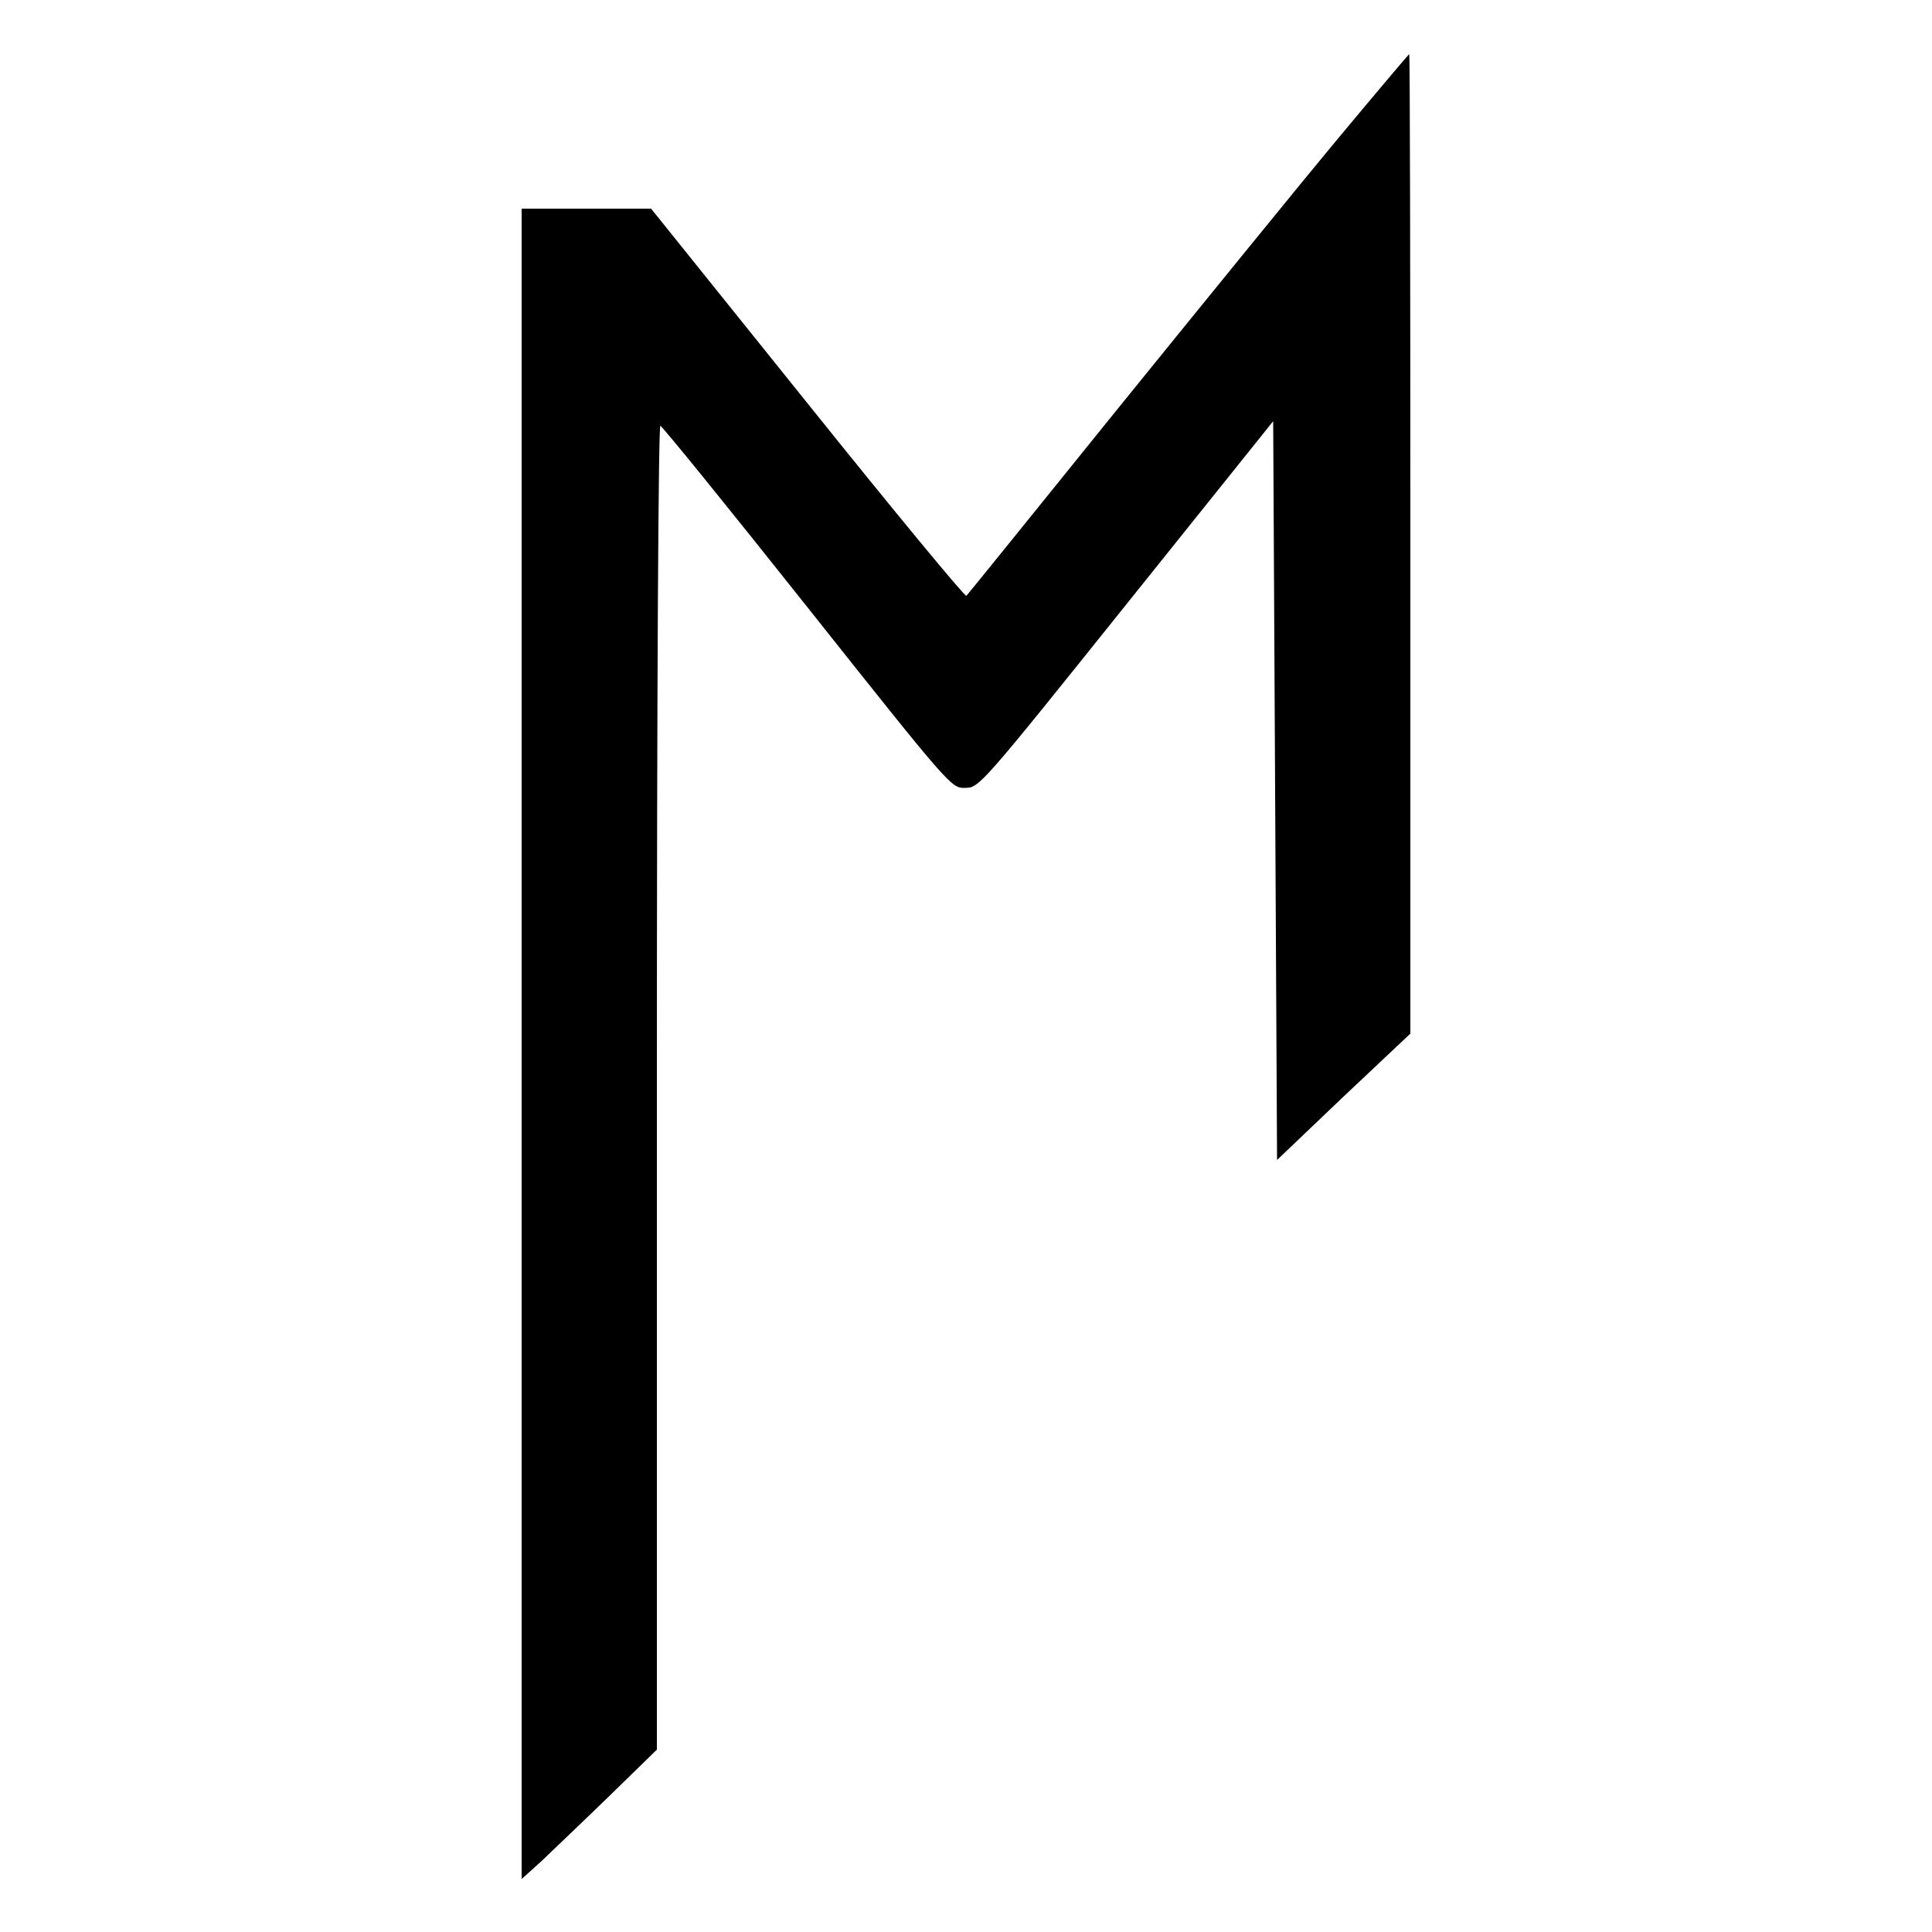
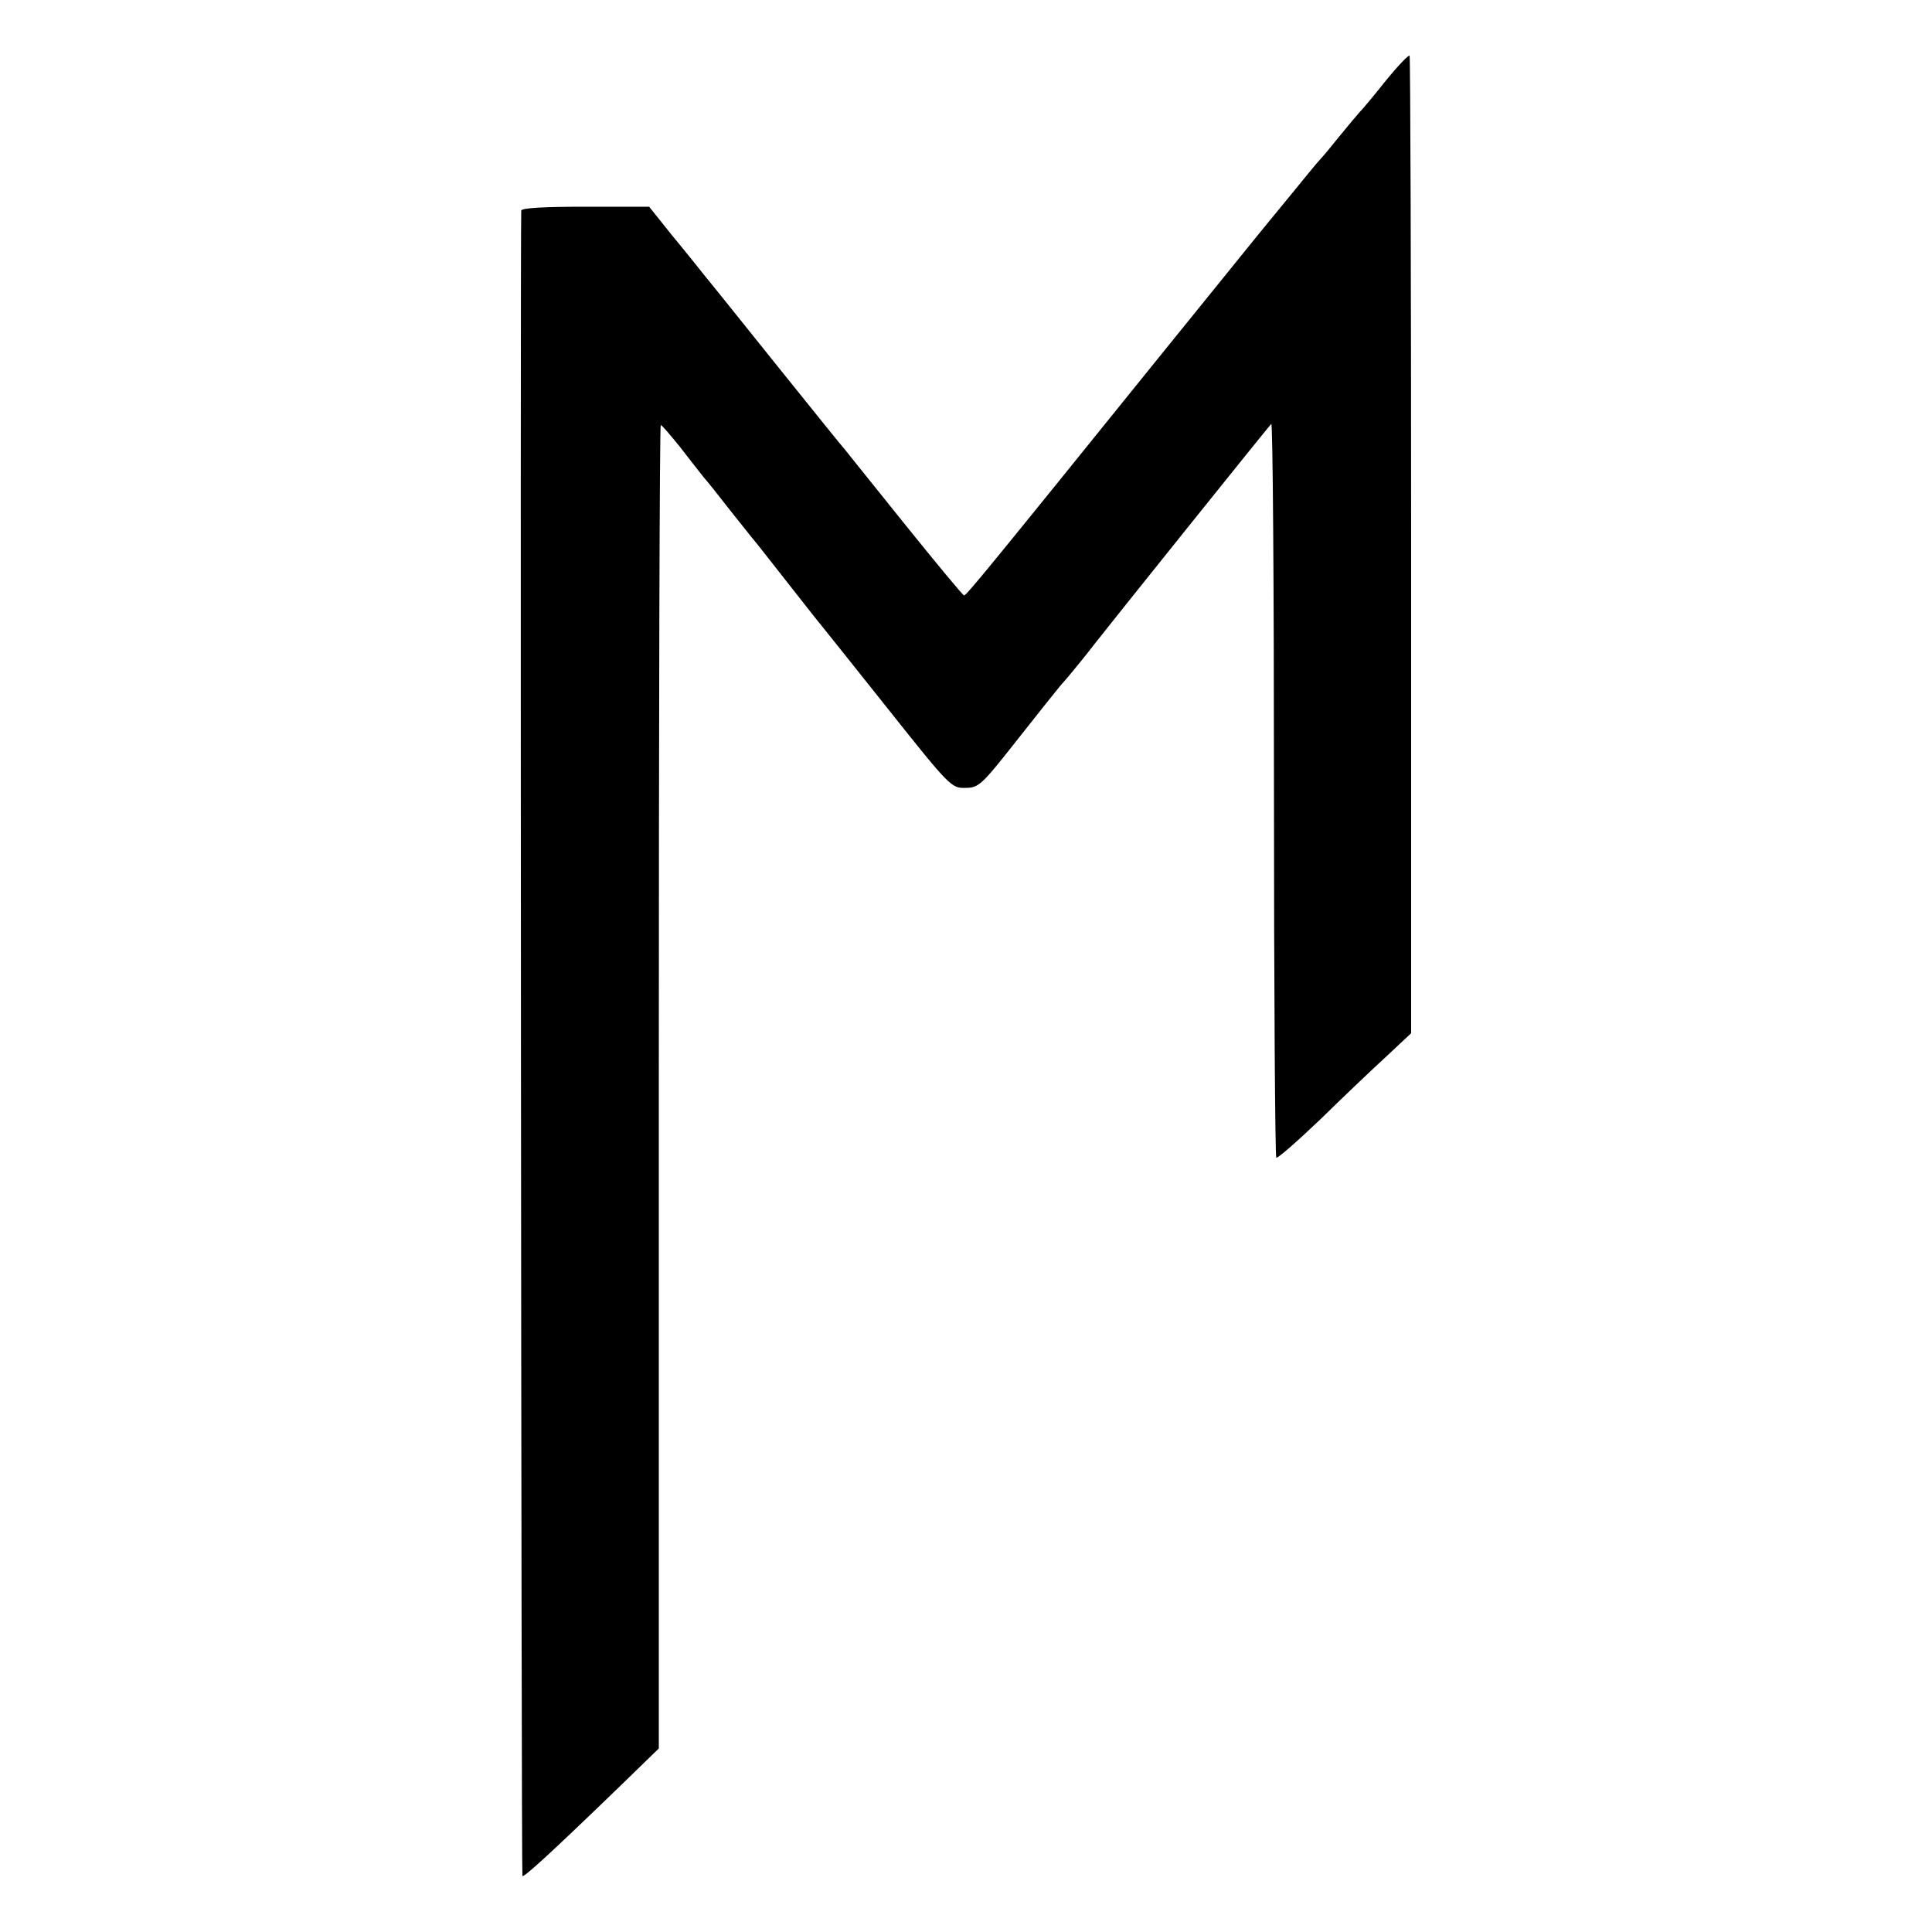
<svg xmlns="http://www.w3.org/2000/svg" version="1.0" width="500pt" height="500pt" viewBox="0 0 500 500" preserveAspectRatio="xMidYMid meet">
  <g transform="translate(0,500) scale(0.1,-0.1)" fill="#000000" stroke="none">
-     <path d="M3464 4643 c-100 -120 -355 -434 -569 -698 -213 -264 -390 -483 -394 -487 -3 -4 -188 220 -411 498 l-405 504 -167 0 -168 0 0 -2161 0 -2162 53 48 c28 27 107 102 175 168 l122 119 0 1715 c0 1060 4 1713 9 1711 5 -1 177 -213 381 -470 371 -467 372 -468 408 -467 36 0 42 7 417 475 l380 474 5 -956 5 -956 172 164 173 163 0 1268 c0 697 -1 1267 -3 1267 -1 0 -84 -98 -183 -217z" />
+     <path d="M3587 4792 c-30 -38 -61 -75 -69 -83 -7 -8 -30 -35 -51 -61 -21 -26 -43 -53 -50 -60 -7 -7 -41 -49 -77 -93 -36 -44 -73 -89 -82 -100 -9 -11 -127 -157 -263 -325 -435 -539 -494 -611 -500 -611 -3 0 -70 81 -149 179 -79 98 -150 187 -159 198 -9 10 -87 107 -173 214 -86 107 -169 211 -185 230 -15 19 -55 69 -89 110 l-60 75 -165 0 c-106 0 -165 -3 -166 -10 -3 -54 0 -4307 3 -4310 4 -4 70 56 248 228 l105 102 0 1713 c0 941 2 1712 5 1712 3 0 25 -26 50 -57 25 -32 52 -67 61 -78 10 -11 40 -49 68 -85 29 -36 57 -72 64 -80 7 -8 45 -57 86 -109 41 -52 80 -102 87 -110 7 -9 86 -107 174 -218 158 -199 163 -203 198 -202 35 0 42 7 132 121 52 66 103 130 113 142 10 11 26 30 35 41 9 11 33 40 52 65 38 49 448 560 460 573 4 4 7 -420 7 -943 0 -523 3 -953 6 -956 3 -3 54 42 114 99 59 58 137 132 172 164 l63 59 0 1262 c0 695 -2 1265 -4 1268 -3 2 -30 -26 -61 -64z" />
  </g>
</svg>
